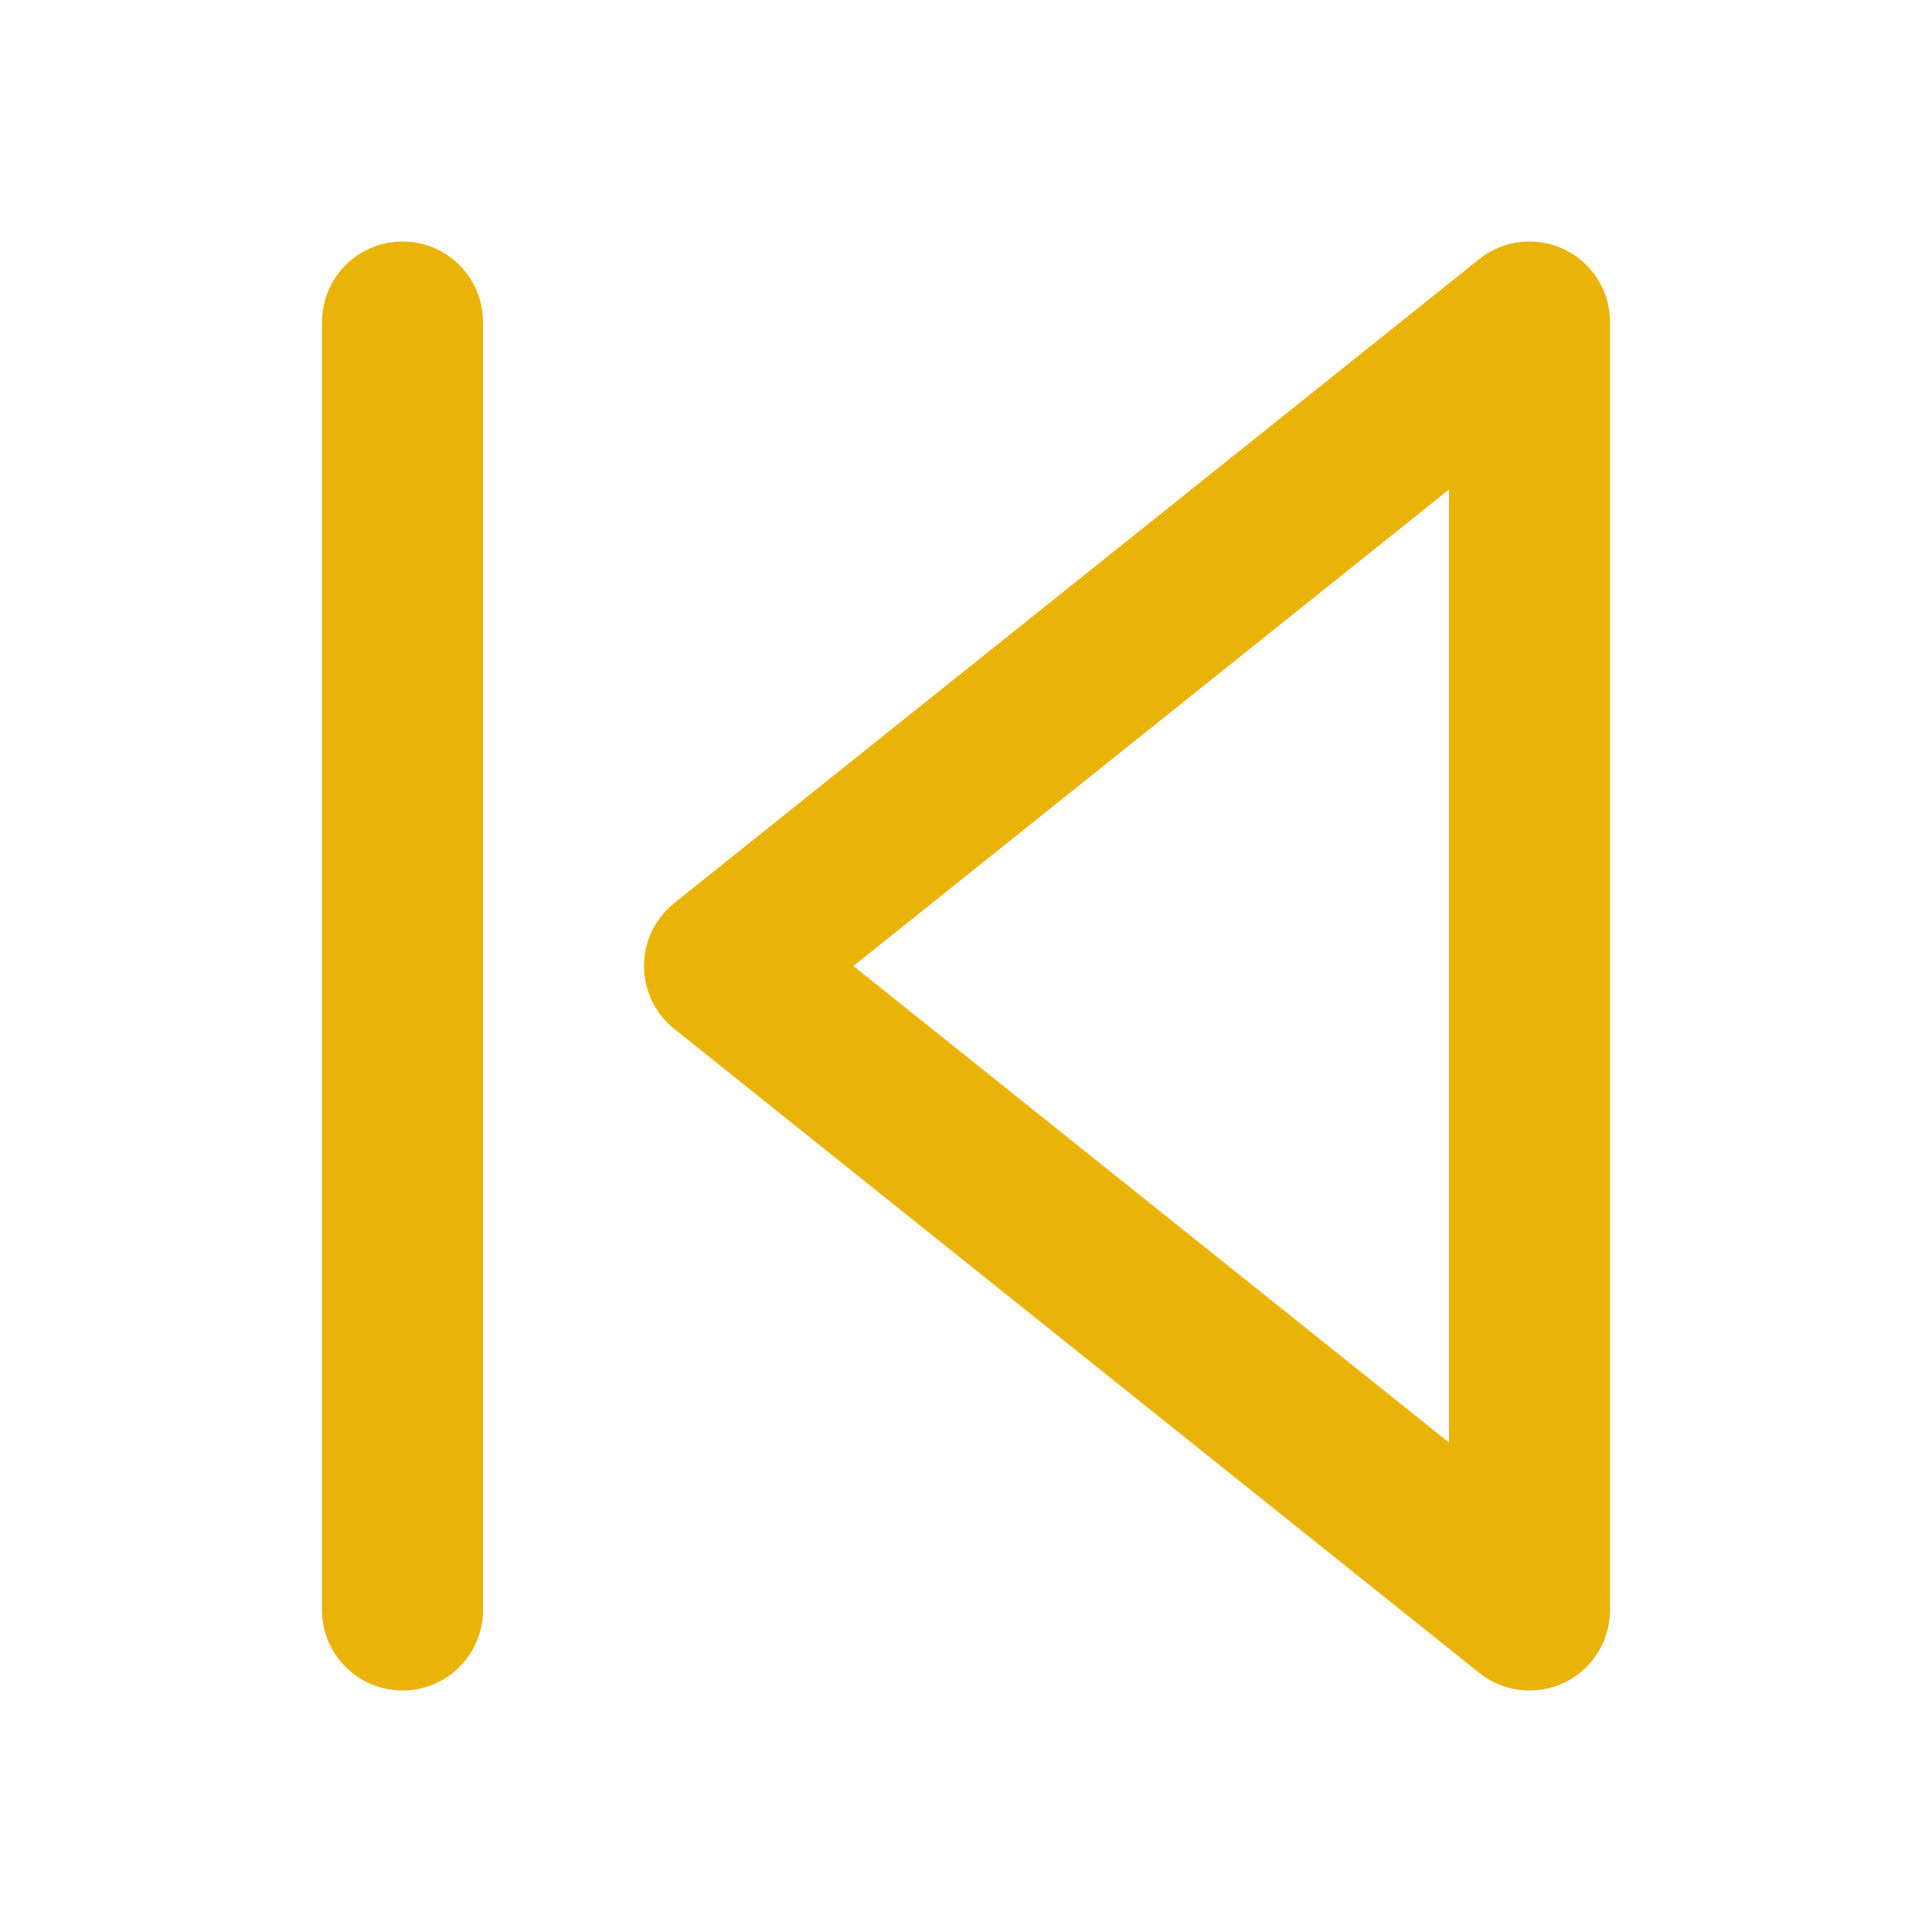
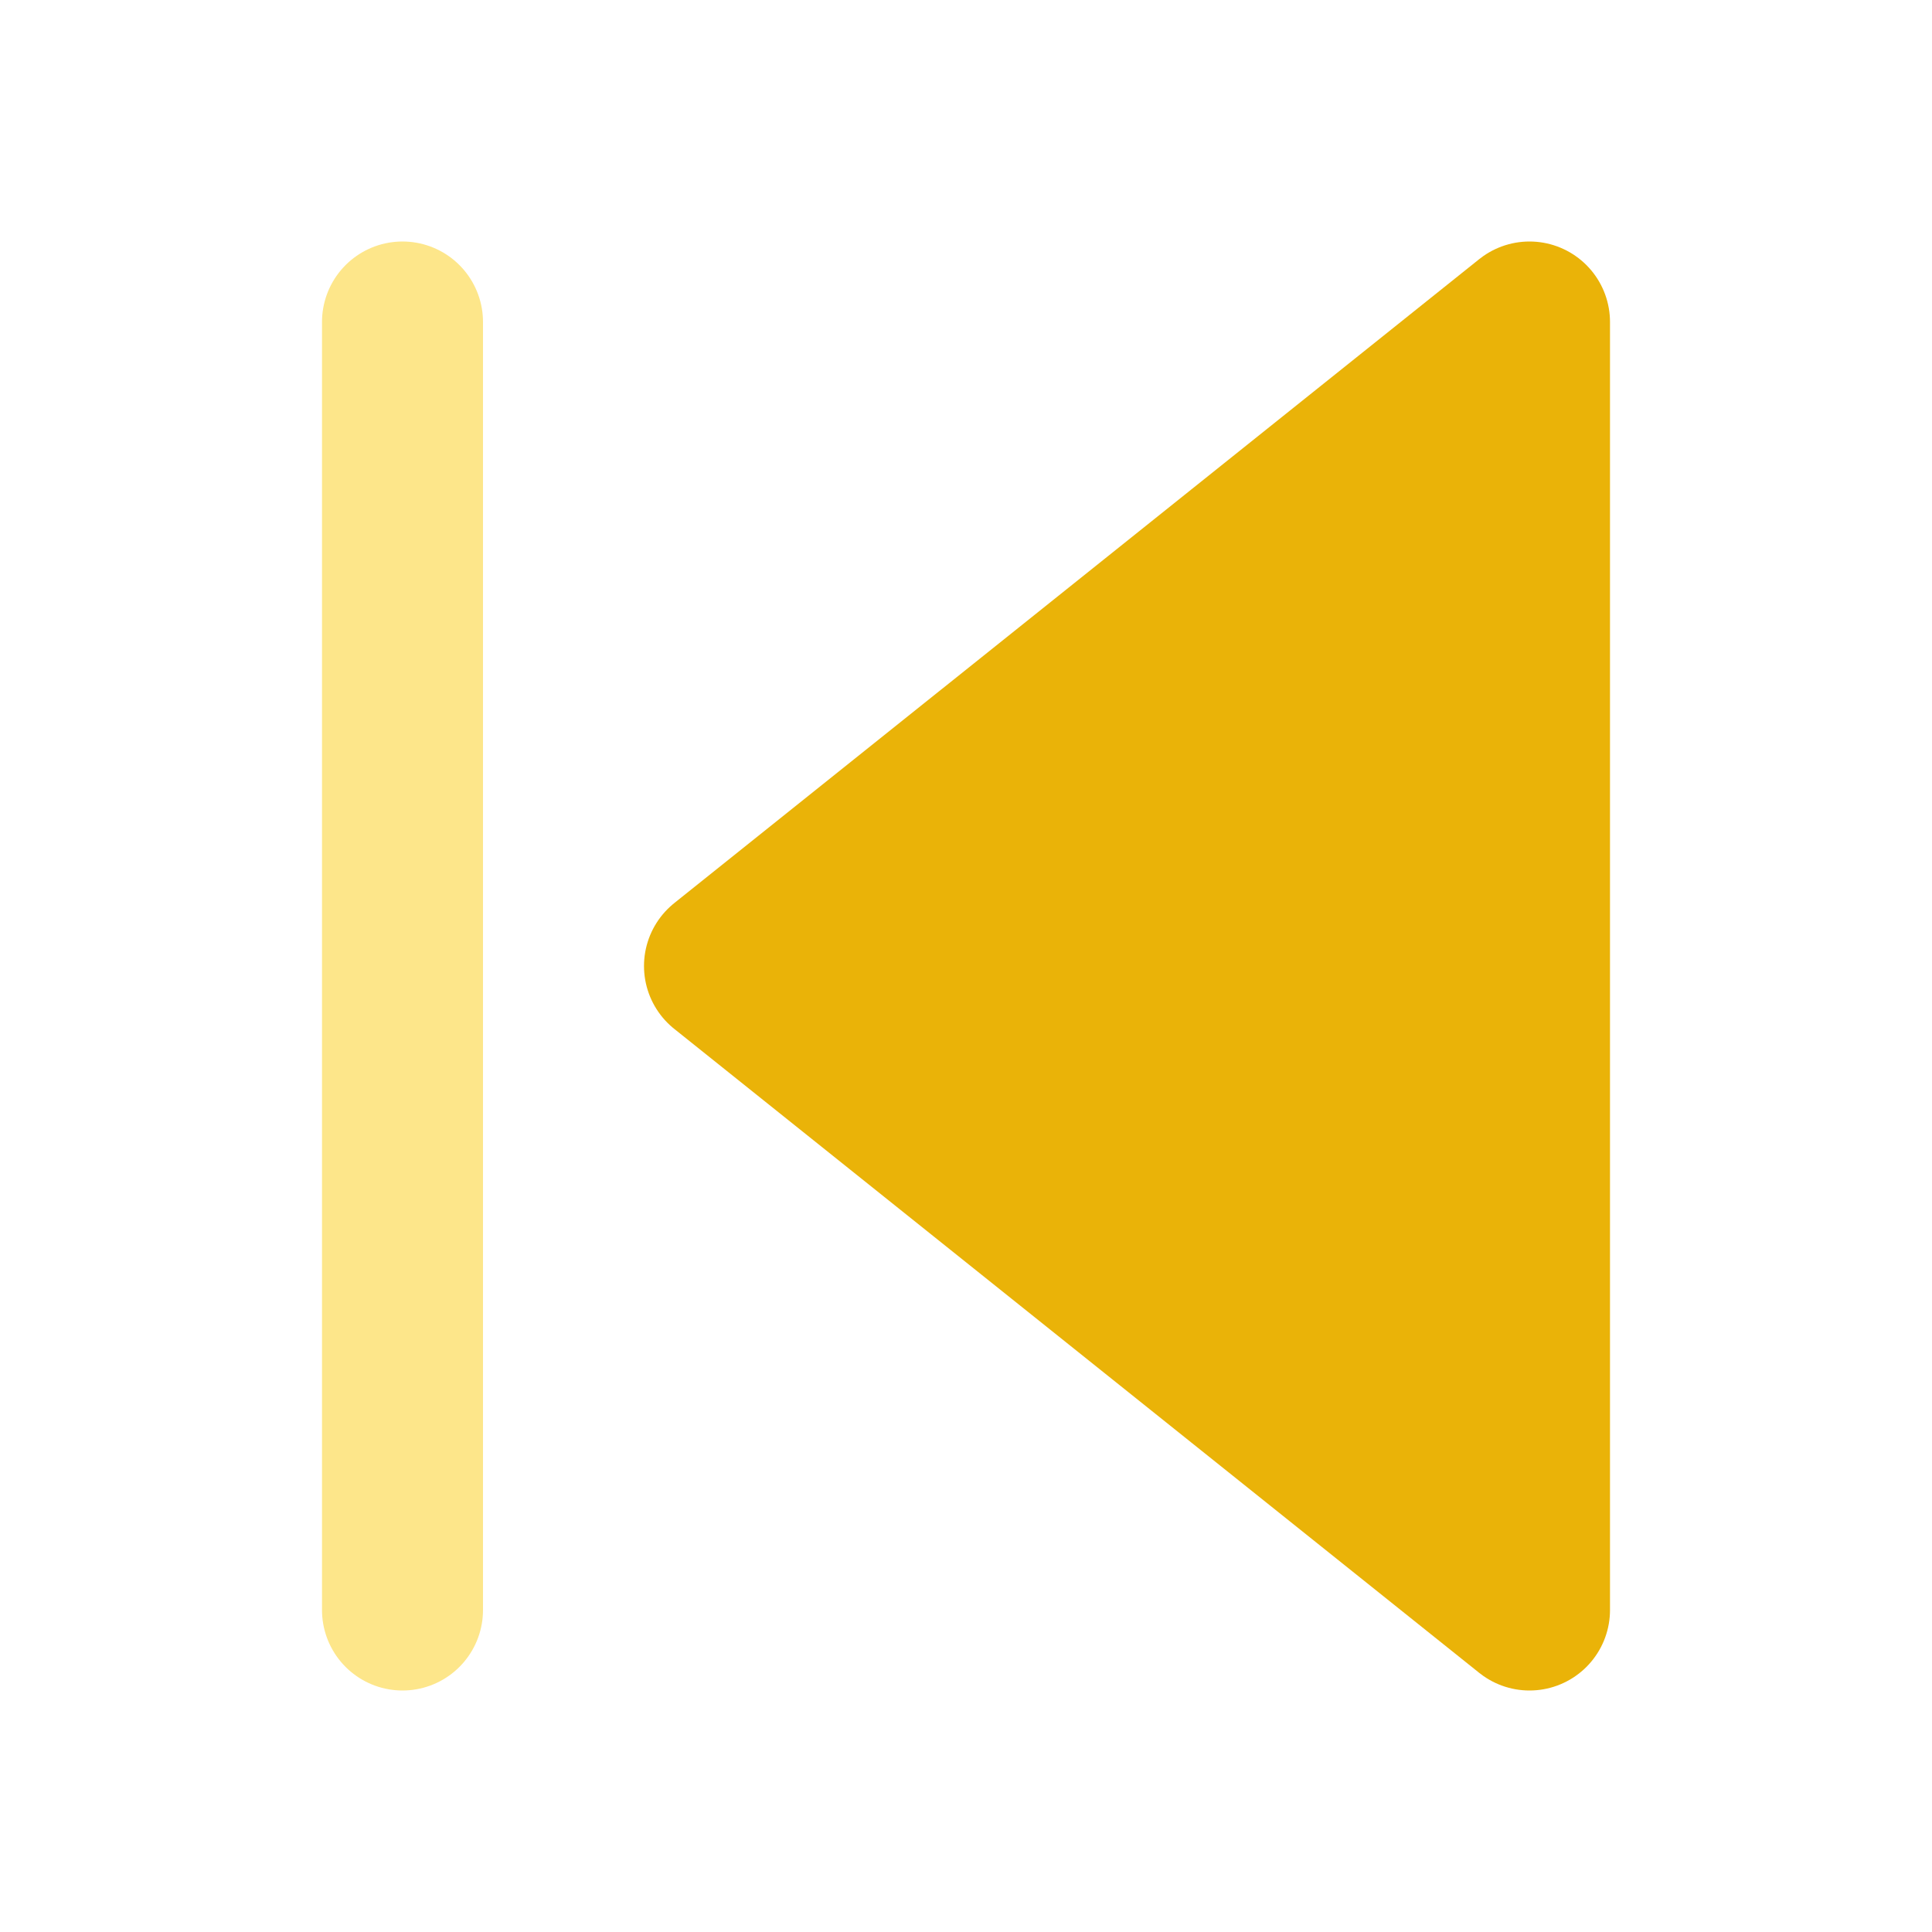
<svg xmlns="http://www.w3.org/2000/svg" viewBox="0 0 24 24" width="24" height="24">
  <style>
-     .stroke-icon { fill: none; stroke: #eab308; stroke-width: 2; stroke-linecap: round; stroke-linejoin: round; }
+     .stroke-main { fill: none; stroke: #eab308; stroke-width: 2; stroke-linecap: round; stroke-linejoin: round; }
+     .fill-main { fill: #eab308; }
+     .stroke-light { fill: none; stroke: #fde68a; stroke-width: 2; stroke-linecap: round; stroke-linejoin: round; }
  </style>
-   <polygon class="stroke-icon fill-icon" points="19 20 9 12 19 4 19 20" />
-   <line class="stroke-icon" x1="5" y1="4" x2="5" y2="20" />
+   <polygon class="fill-main stroke-main" points="19 20 9 12 19 4 19 20" />
+   <line class="stroke-light" x1="5" y1="4" x2="5" y2="20" />
</svg>
